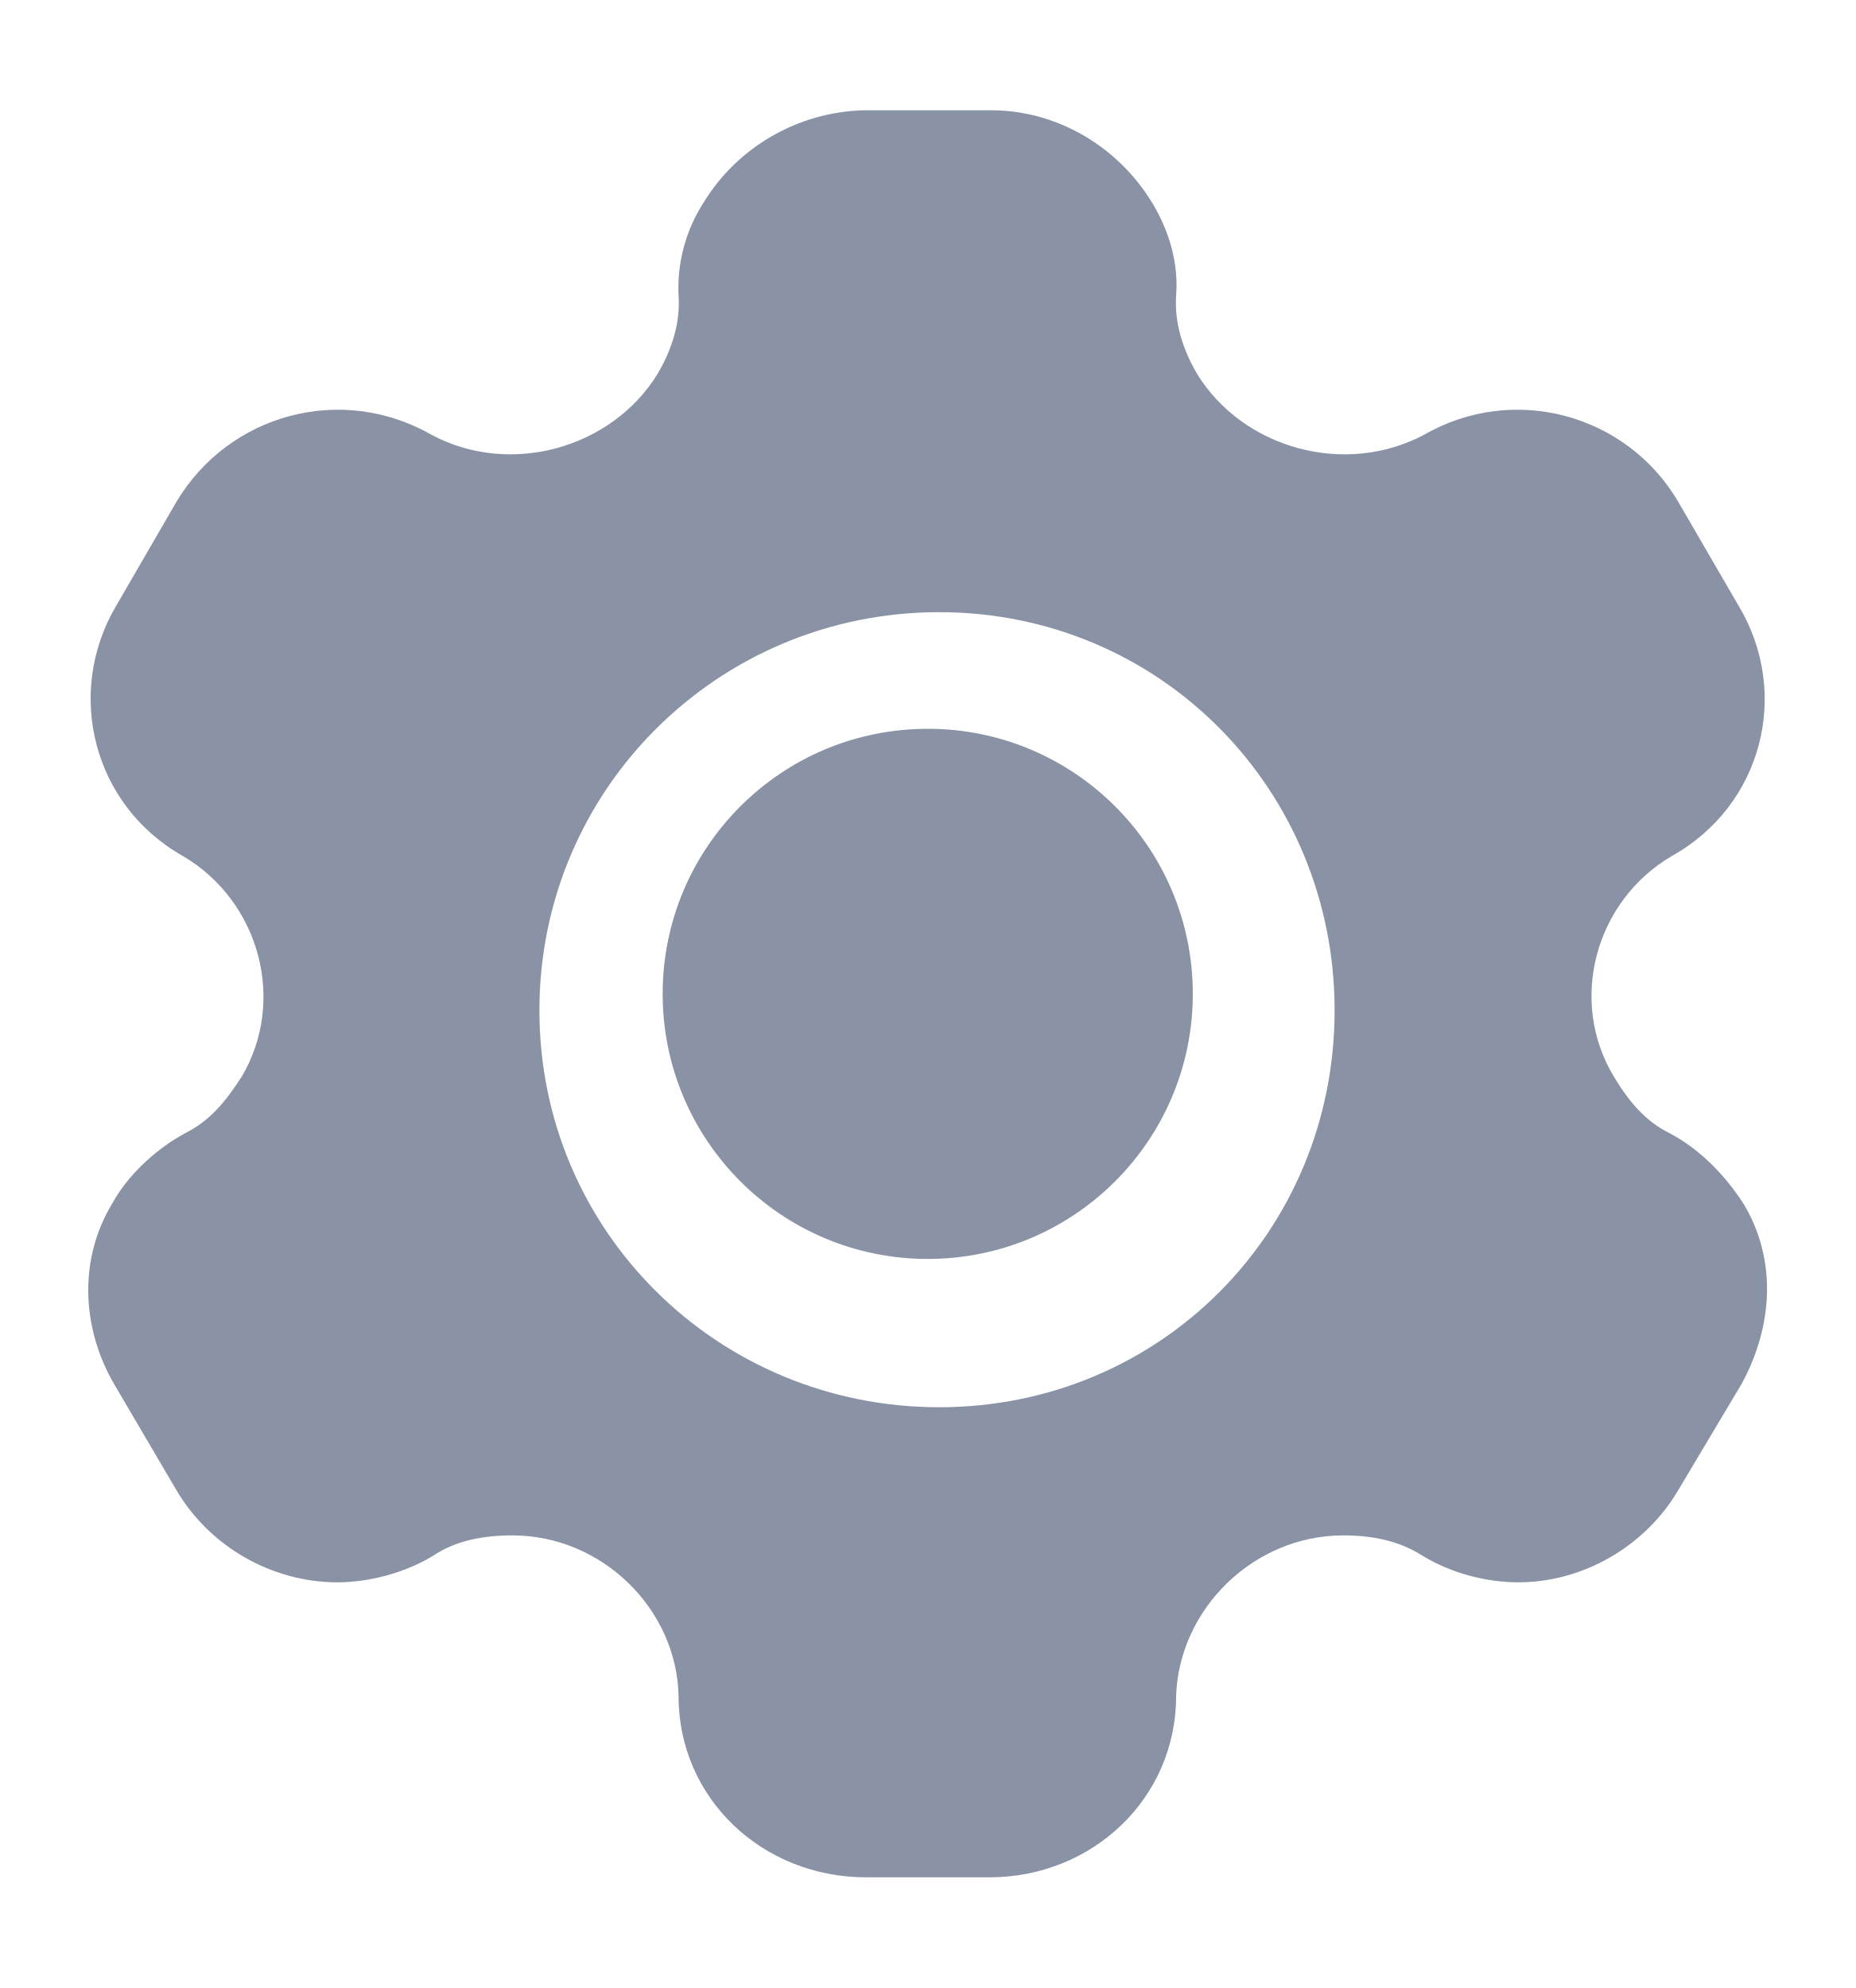
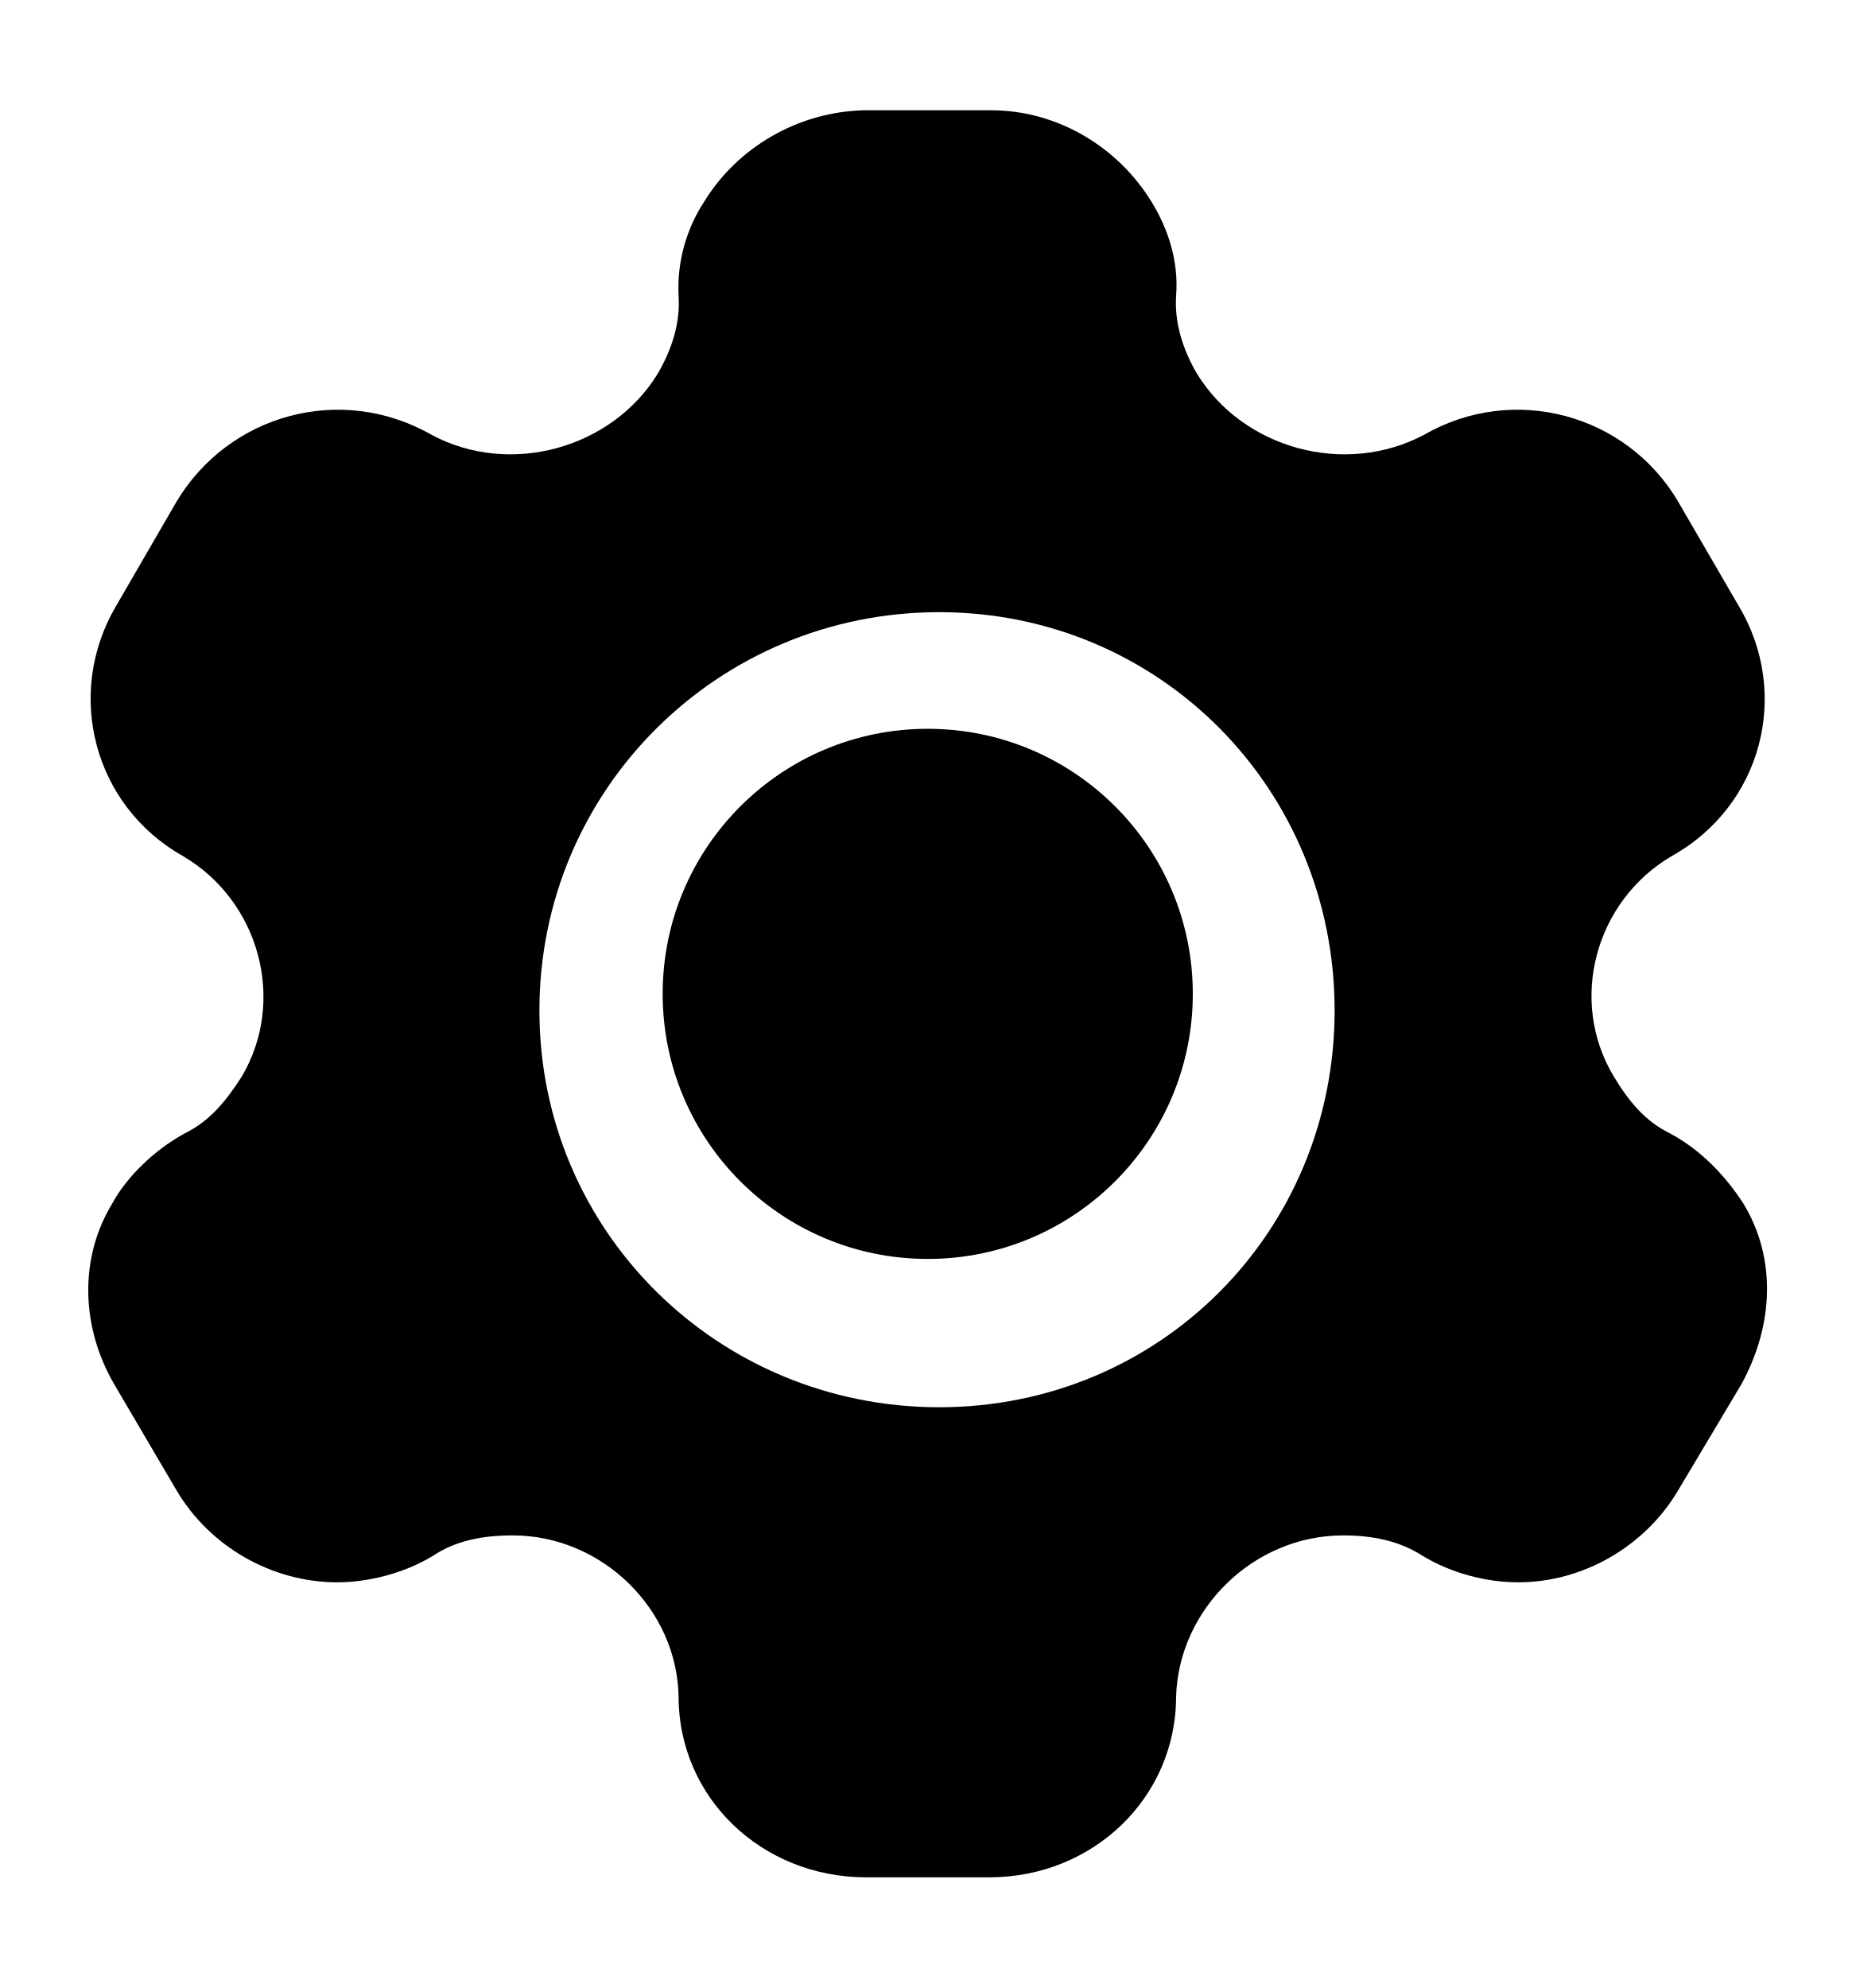
<svg xmlns="http://www.w3.org/2000/svg" width="14" height="15" viewBox="0 0 14 15" fill="none">
-   <path fill-rule="evenodd" clip-rule="evenodd" d="M12.601 8.552C12.839 8.679 13.023 8.879 13.153 9.079C13.405 9.492 13.384 9.999 13.139 10.445L12.662 11.245C12.41 11.672 11.94 11.939 11.456 11.939C11.218 11.939 10.952 11.872 10.734 11.739C10.557 11.625 10.353 11.585 10.135 11.585C9.46 11.585 8.895 12.139 8.874 12.799C8.874 13.565 8.247 14.165 7.464 14.165H6.537C5.747 14.165 5.12 13.565 5.12 12.799C5.107 12.139 4.541 11.585 3.867 11.585C3.642 11.585 3.437 11.625 3.267 11.739C3.049 11.872 2.776 11.939 2.545 11.939C2.054 11.939 1.584 11.672 1.332 11.245L0.862 10.445C0.61 10.012 0.596 9.492 0.848 9.079C0.957 8.879 1.162 8.679 1.393 8.552C1.584 8.459 1.707 8.305 1.823 8.125C2.163 7.552 1.959 6.799 1.38 6.459C0.705 6.079 0.487 5.232 0.876 4.572L1.332 3.785C1.727 3.125 2.572 2.892 3.253 3.279C3.846 3.599 4.616 3.385 4.963 2.819C5.072 2.632 5.134 2.432 5.12 2.232C5.107 1.972 5.181 1.725 5.311 1.525C5.563 1.112 6.02 0.845 6.517 0.832H7.478C7.982 0.832 8.438 1.112 8.69 1.525C8.813 1.725 8.895 1.972 8.874 2.232C8.861 2.432 8.922 2.632 9.031 2.819C9.378 3.385 10.148 3.599 10.748 3.279C11.422 2.892 12.274 3.125 12.662 3.785L13.119 4.572C13.514 5.232 13.296 6.079 12.614 6.459C12.035 6.799 11.831 7.552 12.178 8.125C12.287 8.305 12.41 8.459 12.601 8.552ZM7.086 10.618C5.419 10.618 4.07 9.291 4.07 7.624C4.07 5.957 5.419 4.619 7.086 4.619C8.754 4.619 10.07 5.957 10.07 7.624C10.07 9.291 8.754 10.618 7.086 10.618ZM9 7.499C9 8.603 8.105 9.499 7 9.499C5.895 9.499 5 8.603 5 7.499C5 6.394 5.895 5.499 7 5.499C8.105 5.499 9 6.394 9 7.499Z" fill="#8A92A6" />
+   <path fill-rule="evenodd" clip-rule="evenodd" d="M12.601 8.552C12.839 8.679 13.023 8.879 13.153 9.079C13.405 9.492 13.384 9.999 13.139 10.445L12.662 11.245C12.41 11.672 11.94 11.939 11.456 11.939C11.218 11.939 10.952 11.872 10.734 11.739C10.557 11.625 10.353 11.585 10.135 11.585C9.46 11.585 8.895 12.139 8.874 12.799C8.874 13.565 8.247 14.165 7.464 14.165H6.537C5.747 14.165 5.12 13.565 5.12 12.799C5.107 12.139 4.541 11.585 3.867 11.585C3.642 11.585 3.437 11.625 3.267 11.739C3.049 11.872 2.776 11.939 2.545 11.939C2.054 11.939 1.584 11.672 1.332 11.245L0.862 10.445C0.61 10.012 0.596 9.492 0.848 9.079C0.957 8.879 1.162 8.679 1.393 8.552C1.584 8.459 1.707 8.305 1.823 8.125C2.163 7.552 1.959 6.799 1.38 6.459C0.705 6.079 0.487 5.232 0.876 4.572L1.332 3.785C1.727 3.125 2.572 2.892 3.253 3.279C3.846 3.599 4.616 3.385 4.963 2.819C5.072 2.632 5.134 2.432 5.12 2.232C5.107 1.972 5.181 1.725 5.311 1.525C5.563 1.112 6.02 0.845 6.517 0.832H7.478C7.982 0.832 8.438 1.112 8.69 1.525C8.813 1.725 8.895 1.972 8.874 2.232C8.861 2.432 8.922 2.632 9.031 2.819C9.378 3.385 10.148 3.599 10.748 3.279C11.422 2.892 12.274 3.125 12.662 3.785L13.119 4.572C13.514 5.232 13.296 6.079 12.614 6.459C12.035 6.799 11.831 7.552 12.178 8.125C12.287 8.305 12.41 8.459 12.601 8.552ZM7.086 10.618C5.419 10.618 4.07 9.291 4.07 7.624C4.07 5.957 5.419 4.619 7.086 4.619C8.754 4.619 10.07 5.957 10.07 7.624C10.07 9.291 8.754 10.618 7.086 10.618ZM9 7.499C9 8.603 8.105 9.499 7 9.499C5.895 9.499 5 8.603 5 7.499C5 6.394 5.895 5.499 7 5.499C8.105 5.499 9 6.394 9 7.499Z" fill="currentColor" />
</svg>
